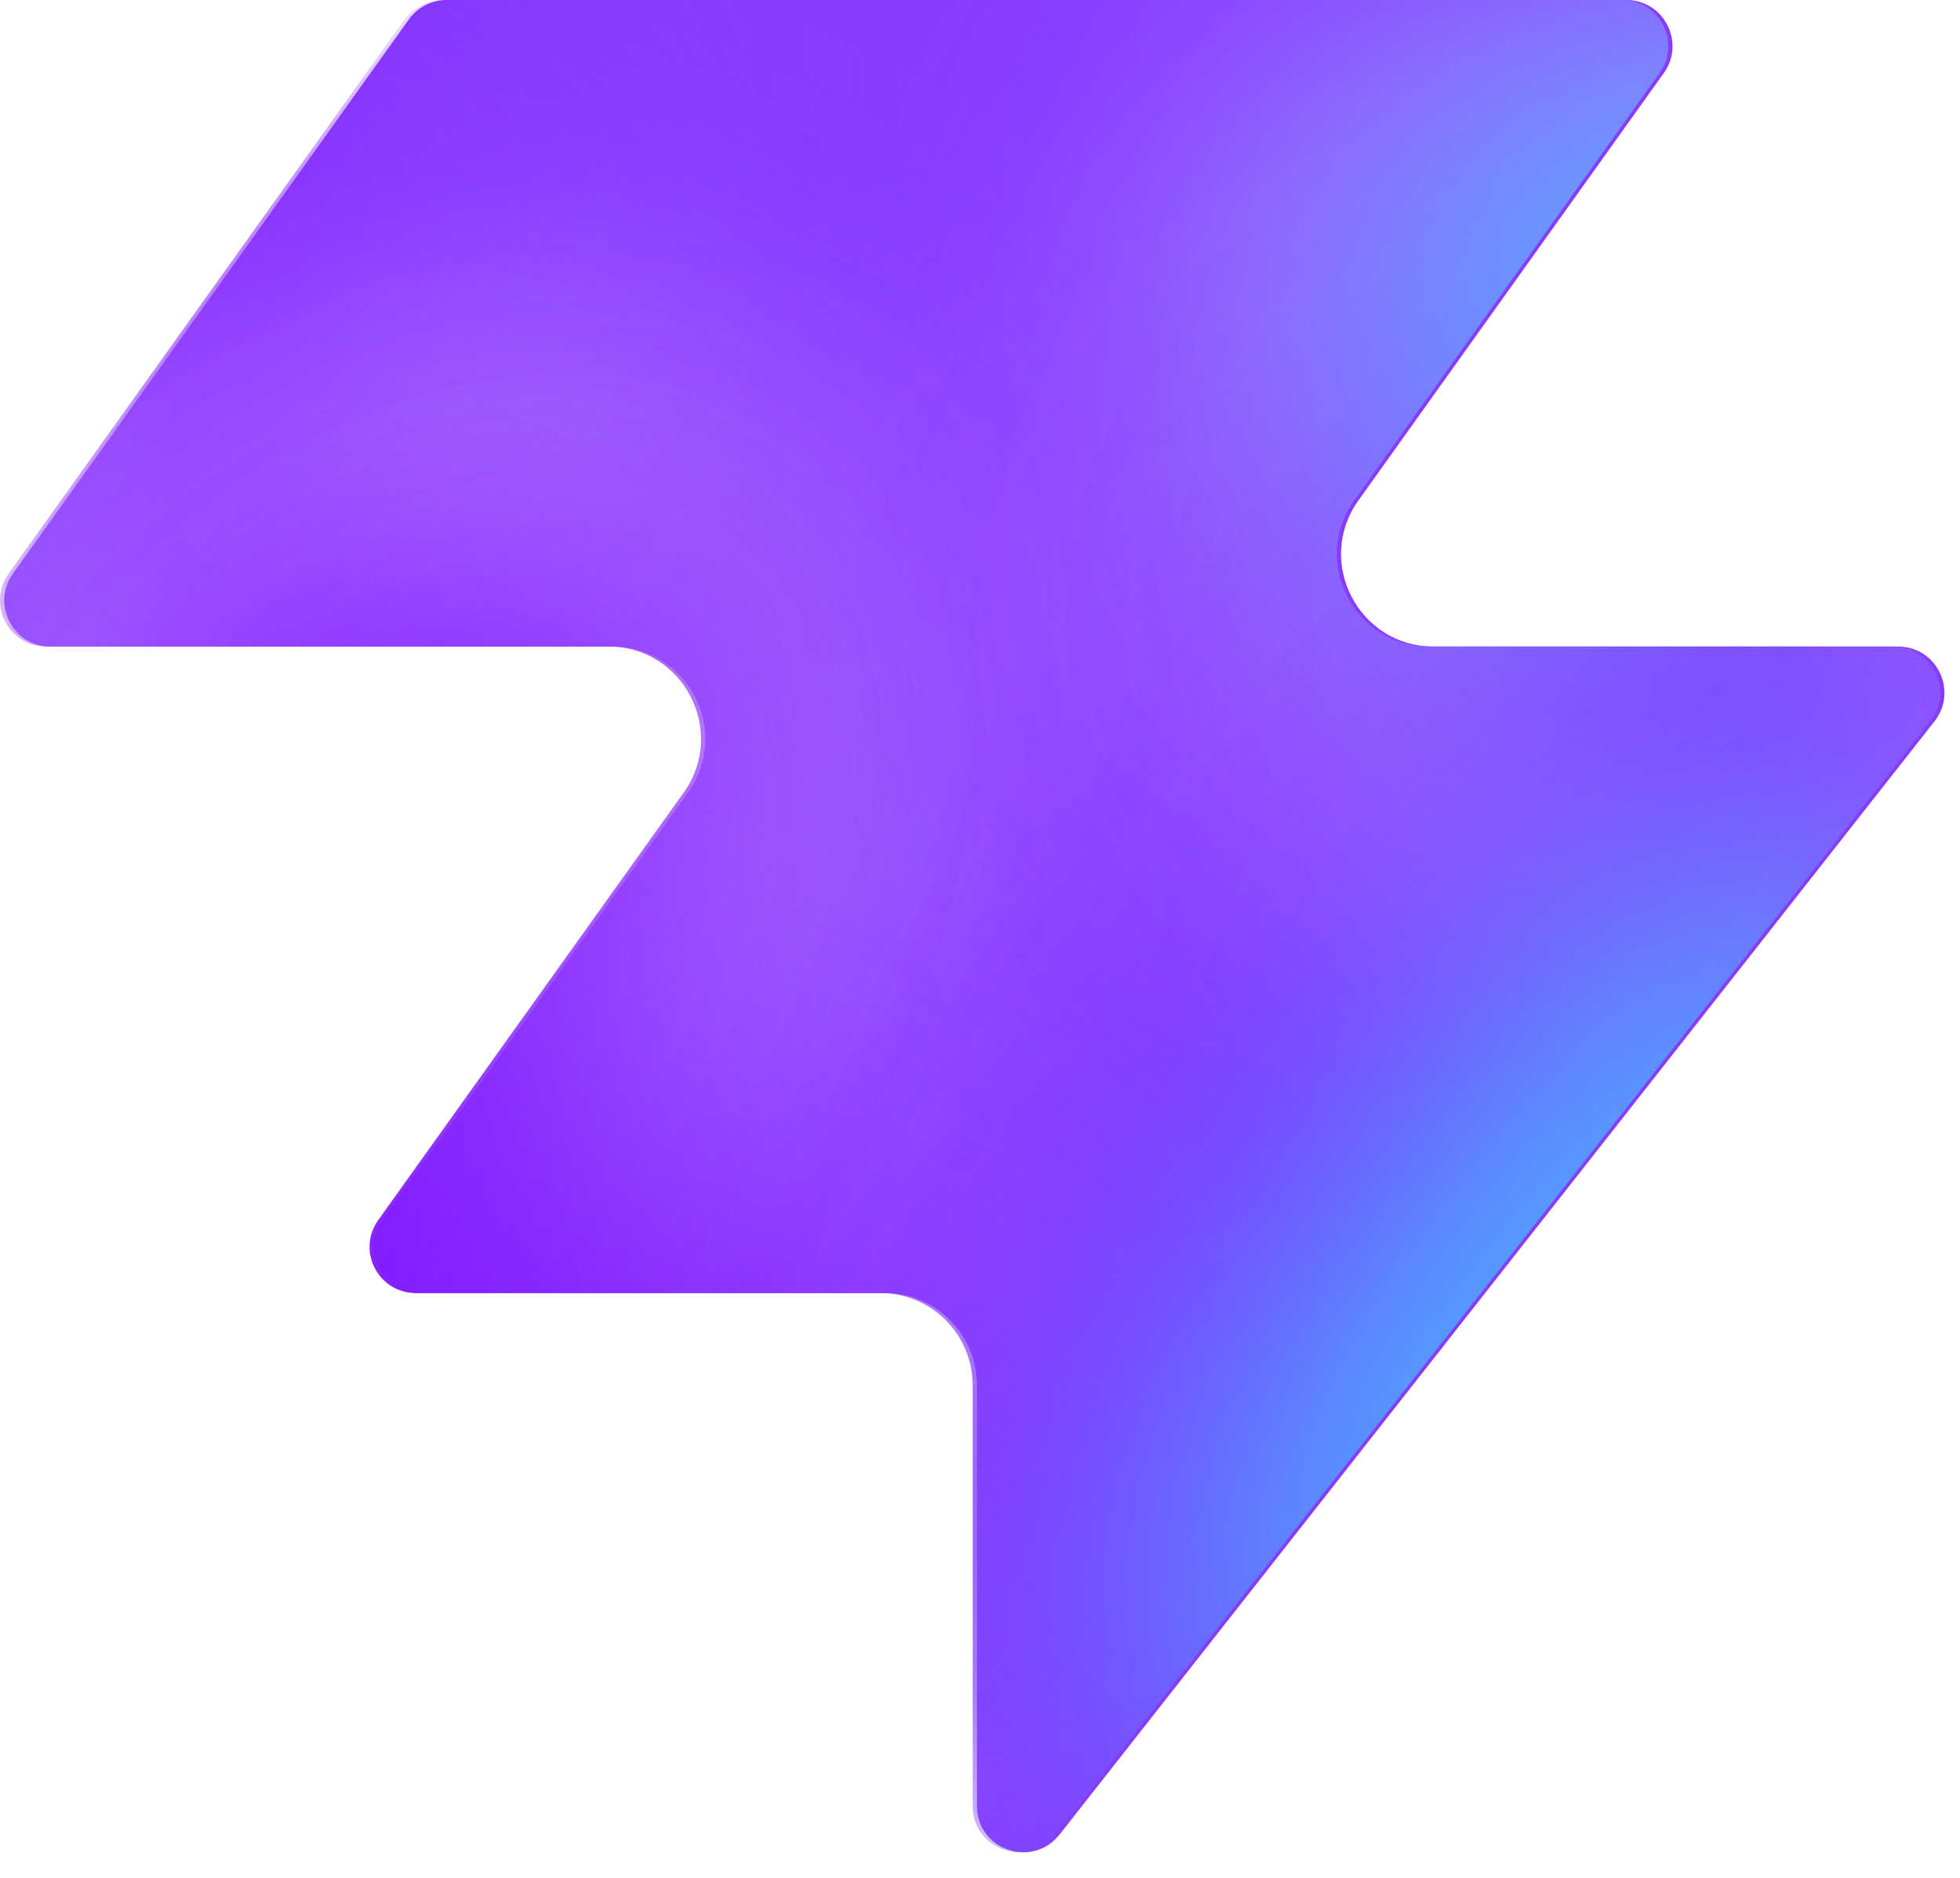
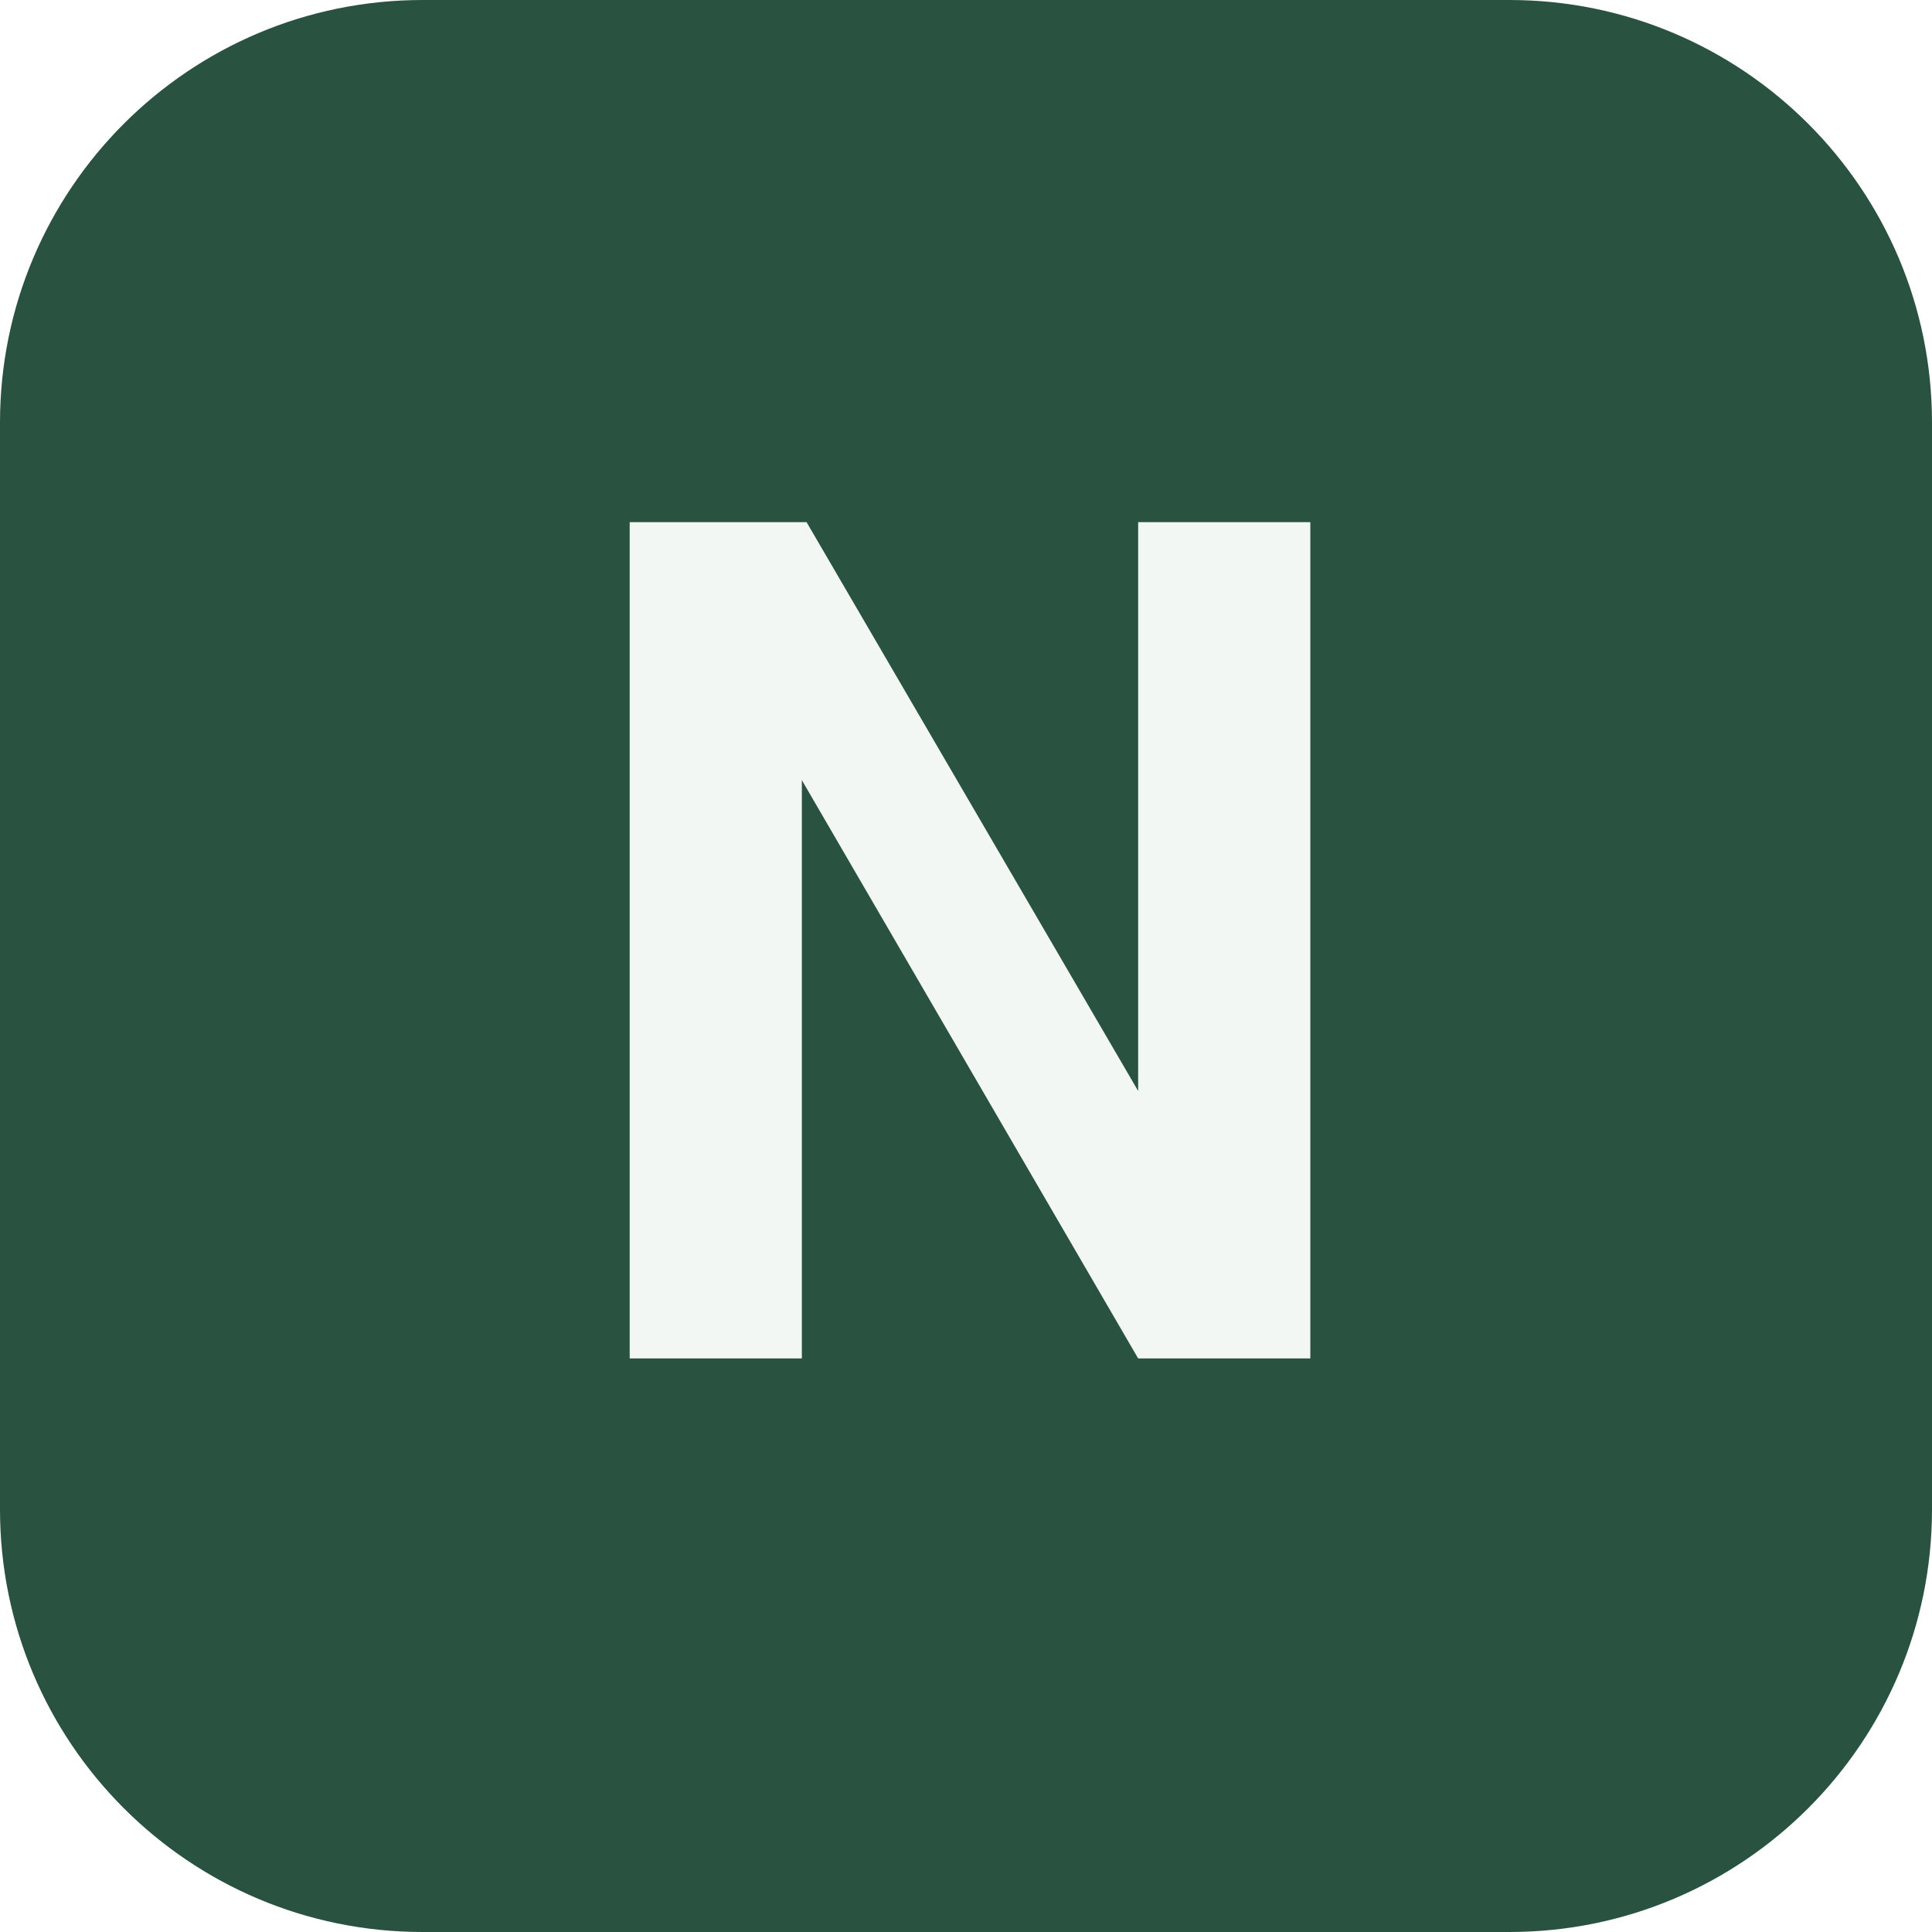
- <svg xmlns="http://www.w3.org/2000/svg" width="48" height="46" fill="none" viewBox="0 0 48 46">
-   <path fill="#863bff" d="M25.946 44.938c-.664.845-2.021.375-2.021-.698V33.937a2.26 2.26 0 0 0-2.262-2.262H10.287c-.92 0-1.456-1.04-.92-1.788l7.48-10.471c1.07-1.497 0-3.578-1.842-3.578H1.237c-.92 0-1.456-1.04-.92-1.788L10.013.474c.214-.297.556-.474.92-.474h28.894c.92 0 1.456 1.04.92 1.788l-7.48 10.471c-1.07 1.498 0 3.579 1.842 3.579h11.377c.943 0 1.473 1.088.89 1.83L25.947 44.94z" style="fill:#863bff;fill:color(display-p3 .525 .23 1);fill-opacity:1" />
-   <mask id="a" width="48" height="46" x="0" y="0" maskUnits="userSpaceOnUse" style="mask-type:alpha">
-     <path fill="#000" d="M25.842 44.938c-.664.844-2.021.375-2.021-.698V33.937a2.26 2.26 0 0 0-2.262-2.262H10.183c-.92 0-1.456-1.04-.92-1.788l7.48-10.471c1.07-1.498 0-3.579-1.842-3.579H1.133c-.92 0-1.456-1.04-.92-1.787L9.91.473c.214-.297.556-.474.92-.474h28.894c.92 0 1.456 1.04.92 1.788l-7.48 10.471c-1.07 1.498 0 3.578 1.842 3.578h11.377c.943 0 1.473 1.088.89 1.832L25.843 44.94z" style="fill:#000;fill-opacity:1" />
-   </mask>
-   <g mask="url(#a)">
-     <g filter="url(#b)">
-       <ellipse cx="5.508" cy="14.704" fill="#ede6ff" rx="5.508" ry="14.704" style="fill:#ede6ff;fill:color(display-p3 .927 .903 1);fill-opacity:1" transform="matrix(.00324 1 1 -.00324 -4.47 31.516)" />
-     </g>
-     <g filter="url(#c)">
-       <ellipse cx="10.399" cy="29.851" fill="#ede6ff" rx="10.399" ry="29.851" style="fill:#ede6ff;fill:color(display-p3 .927 .903 1);fill-opacity:1" transform="matrix(.00324 1 1 -.00324 -39.328 7.883)" />
-     </g>
-     <g filter="url(#d)">
-       <ellipse cx="5.508" cy="30.487" fill="#7e14ff" rx="5.508" ry="30.487" style="fill:#7e14ff;fill:color(display-p3 .492 .077 1);fill-opacity:1" transform="rotate(89.814 -25.913 -14.639)scale(1 -1)" />
-     </g>
-     <g filter="url(#e)">
-       <ellipse cx="5.508" cy="30.599" fill="#7e14ff" rx="5.508" ry="30.599" style="fill:#7e14ff;fill:color(display-p3 .492 .077 1);fill-opacity:1" transform="rotate(89.814 -32.644 -3.334)scale(1 -1)" />
-     </g>
-     <g filter="url(#f)">
-       <ellipse cx="5.508" cy="30.599" fill="#7e14ff" rx="5.508" ry="30.599" style="fill:#7e14ff;fill:color(display-p3 .492 .077 1);fill-opacity:1" transform="matrix(.00324 1 1 -.00324 -34.34 30.47)" />
-     </g>
-     <g filter="url(#g)">
-       <ellipse cx="14.072" cy="22.078" fill="#ede6ff" rx="14.072" ry="22.078" style="fill:#ede6ff;fill:color(display-p3 .927 .903 1);fill-opacity:1" transform="rotate(93.35 24.506 48.493)scale(-1 1)" />
-     </g>
-     <g filter="url(#h)">
-       <ellipse cx="3.47" cy="21.501" fill="#7e14ff" rx="3.47" ry="21.501" style="fill:#7e14ff;fill:color(display-p3 .492 .077 1);fill-opacity:1" transform="rotate(89.009 28.708 47.59)scale(-1 1)" />
-     </g>
-     <g filter="url(#i)">
-       <ellipse cx="3.47" cy="21.501" fill="#7e14ff" rx="3.47" ry="21.501" style="fill:#7e14ff;fill:color(display-p3 .492 .077 1);fill-opacity:1" transform="rotate(89.009 28.708 47.59)scale(-1 1)" />
-     </g>
-     <g filter="url(#j)">
-       <ellipse cx=".387" cy="8.972" fill="#7e14ff" rx="4.407" ry="29.108" style="fill:#7e14ff;fill:color(display-p3 .492 .077 1);fill-opacity:1" transform="rotate(39.51 .387 8.972)" />
-     </g>
-     <g filter="url(#k)">
-       <ellipse cx="47.523" cy="-6.092" fill="#7e14ff" rx="4.407" ry="29.108" style="fill:#7e14ff;fill:color(display-p3 .492 .077 1);fill-opacity:1" transform="rotate(37.892 47.523 -6.092)" />
-     </g>
-     <g filter="url(#l)">
-       <ellipse cx="41.412" cy="6.333" fill="#47bfff" rx="5.971" ry="9.665" style="fill:#47bfff;fill:color(display-p3 .28 .748 1);fill-opacity:1" transform="rotate(37.892 41.412 6.333)" />
-     </g>
-     <g filter="url(#m)">
-       <ellipse cx="-1.879" cy="38.332" fill="#7e14ff" rx="4.407" ry="29.108" style="fill:#7e14ff;fill:color(display-p3 .492 .077 1);fill-opacity:1" transform="rotate(37.892 -1.88 38.332)" />
-     </g>
-     <g filter="url(#n)">
-       <ellipse cx="-1.879" cy="38.332" fill="#7e14ff" rx="4.407" ry="29.108" style="fill:#7e14ff;fill:color(display-p3 .492 .077 1);fill-opacity:1" transform="rotate(37.892 -1.88 38.332)" />
-     </g>
-     <g filter="url(#o)">
-       <ellipse cx="35.651" cy="29.907" fill="#7e14ff" rx="4.407" ry="29.108" style="fill:#7e14ff;fill:color(display-p3 .492 .077 1);fill-opacity:1" transform="rotate(37.892 35.651 29.907)" />
-     </g>
-     <g filter="url(#p)">
-       <ellipse cx="38.418" cy="32.4" fill="#47bfff" rx="5.971" ry="15.297" style="fill:#47bfff;fill:color(display-p3 .28 .748 1);fill-opacity:1" transform="rotate(37.892 38.418 32.4)" />
-     </g>
-   </g>
-   <defs>
-     <filter id="b" width="60.045" height="41.654" x="-19.77" y="16.149" color-interpolation-filters="sRGB" filterUnits="userSpaceOnUse">
-       <feFlood flood-opacity="0" result="BackgroundImageFix" />
-       <feBlend in="SourceGraphic" in2="BackgroundImageFix" result="shape" />
-       <feGaussianBlur result="effect1_foregroundBlur_2002_17158" stdDeviation="7.659" />
-     </filter>
-     <filter id="c" width="90.34" height="51.437" x="-54.613" y="-7.533" color-interpolation-filters="sRGB" filterUnits="userSpaceOnUse">
-       <feFlood flood-opacity="0" result="BackgroundImageFix" />
-       <feBlend in="SourceGraphic" in2="BackgroundImageFix" result="shape" />
-       <feGaussianBlur result="effect1_foregroundBlur_2002_17158" stdDeviation="7.659" />
-     </filter>
-     <filter id="d" width="79.355" height="29.4" x="-49.64" y="2.03" color-interpolation-filters="sRGB" filterUnits="userSpaceOnUse">
-       <feFlood flood-opacity="0" result="BackgroundImageFix" />
-       <feBlend in="SourceGraphic" in2="BackgroundImageFix" result="shape" />
-       <feGaussianBlur result="effect1_foregroundBlur_2002_17158" stdDeviation="4.596" />
-     </filter>
-     <filter id="e" width="79.579" height="29.4" x="-45.045" y="20.029" color-interpolation-filters="sRGB" filterUnits="userSpaceOnUse">
-       <feFlood flood-opacity="0" result="BackgroundImageFix" />
-       <feBlend in="SourceGraphic" in2="BackgroundImageFix" result="shape" />
-       <feGaussianBlur result="effect1_foregroundBlur_2002_17158" stdDeviation="4.596" />
-     </filter>
-     <filter id="f" width="79.579" height="29.4" x="-43.513" y="21.178" color-interpolation-filters="sRGB" filterUnits="userSpaceOnUse">
-       <feFlood flood-opacity="0" result="BackgroundImageFix" />
-       <feBlend in="SourceGraphic" in2="BackgroundImageFix" result="shape" />
-       <feGaussianBlur result="effect1_foregroundBlur_2002_17158" stdDeviation="4.596" />
-     </filter>
-     <filter id="g" width="74.749" height="58.852" x="15.756" y="-17.901" color-interpolation-filters="sRGB" filterUnits="userSpaceOnUse">
-       <feFlood flood-opacity="0" result="BackgroundImageFix" />
-       <feBlend in="SourceGraphic" in2="BackgroundImageFix" result="shape" />
-       <feGaussianBlur result="effect1_foregroundBlur_2002_17158" stdDeviation="7.659" />
-     </filter>
-     <filter id="h" width="61.377" height="25.362" x="23.548" y="2.284" color-interpolation-filters="sRGB" filterUnits="userSpaceOnUse">
-       <feFlood flood-opacity="0" result="BackgroundImageFix" />
-       <feBlend in="SourceGraphic" in2="BackgroundImageFix" result="shape" />
-       <feGaussianBlur result="effect1_foregroundBlur_2002_17158" stdDeviation="4.596" />
-     </filter>
-     <filter id="i" width="61.377" height="25.362" x="23.548" y="2.284" color-interpolation-filters="sRGB" filterUnits="userSpaceOnUse">
-       <feFlood flood-opacity="0" result="BackgroundImageFix" />
-       <feBlend in="SourceGraphic" in2="BackgroundImageFix" result="shape" />
-       <feGaussianBlur result="effect1_foregroundBlur_2002_17158" stdDeviation="4.596" />
-     </filter>
-     <filter id="j" width="56.045" height="63.649" x="-27.636" y="-22.853" color-interpolation-filters="sRGB" filterUnits="userSpaceOnUse">
-       <feFlood flood-opacity="0" result="BackgroundImageFix" />
-       <feBlend in="SourceGraphic" in2="BackgroundImageFix" result="shape" />
-       <feGaussianBlur result="effect1_foregroundBlur_2002_17158" stdDeviation="4.596" />
-     </filter>
-     <filter id="k" width="54.814" height="64.646" x="20.116" y="-38.415" color-interpolation-filters="sRGB" filterUnits="userSpaceOnUse">
-       <feFlood flood-opacity="0" result="BackgroundImageFix" />
-       <feBlend in="SourceGraphic" in2="BackgroundImageFix" result="shape" />
-       <feGaussianBlur result="effect1_foregroundBlur_2002_17158" stdDeviation="4.596" />
-     </filter>
-     <filter id="l" width="33.541" height="35.313" x="24.641" y="-11.323" color-interpolation-filters="sRGB" filterUnits="userSpaceOnUse">
-       <feFlood flood-opacity="0" result="BackgroundImageFix" />
-       <feBlend in="SourceGraphic" in2="BackgroundImageFix" result="shape" />
-       <feGaussianBlur result="effect1_foregroundBlur_2002_17158" stdDeviation="4.596" />
-     </filter>
-     <filter id="m" width="54.814" height="64.646" x="-29.286" y="6.009" color-interpolation-filters="sRGB" filterUnits="userSpaceOnUse">
-       <feFlood flood-opacity="0" result="BackgroundImageFix" />
-       <feBlend in="SourceGraphic" in2="BackgroundImageFix" result="shape" />
-       <feGaussianBlur result="effect1_foregroundBlur_2002_17158" stdDeviation="4.596" />
-     </filter>
-     <filter id="n" width="54.814" height="64.646" x="-29.286" y="6.009" color-interpolation-filters="sRGB" filterUnits="userSpaceOnUse">
-       <feFlood flood-opacity="0" result="BackgroundImageFix" />
-       <feBlend in="SourceGraphic" in2="BackgroundImageFix" result="shape" />
-       <feGaussianBlur result="effect1_foregroundBlur_2002_17158" stdDeviation="4.596" />
-     </filter>
-     <filter id="o" width="54.814" height="64.646" x="8.244" y="-2.416" color-interpolation-filters="sRGB" filterUnits="userSpaceOnUse">
-       <feFlood flood-opacity="0" result="BackgroundImageFix" />
-       <feBlend in="SourceGraphic" in2="BackgroundImageFix" result="shape" />
-       <feGaussianBlur result="effect1_foregroundBlur_2002_17158" stdDeviation="4.596" />
-     </filter>
-     <filter id="p" width="39.409" height="43.623" x="18.713" y="10.588" color-interpolation-filters="sRGB" filterUnits="userSpaceOnUse">
-       <feFlood flood-opacity="0" result="BackgroundImageFix" />
-       <feBlend in="SourceGraphic" in2="BackgroundImageFix" result="shape" />
-       <feGaussianBlur result="effect1_foregroundBlur_2002_17158" stdDeviation="4.596" />
-     </filter>
-   </defs>
+ <svg xmlns="http://www.w3.org/2000/svg" viewBox="0 0 64 64" width="64" height="64">
+   <rect width="64" height="64" rx="14" fill="#2a5240" />
+   <text x="32" y="45" font-family="Helvetica,Arial,sans-serif" font-size="38" font-weight="700" fill="#f2f7f4" text-anchor="middle">N</text>
</svg>
